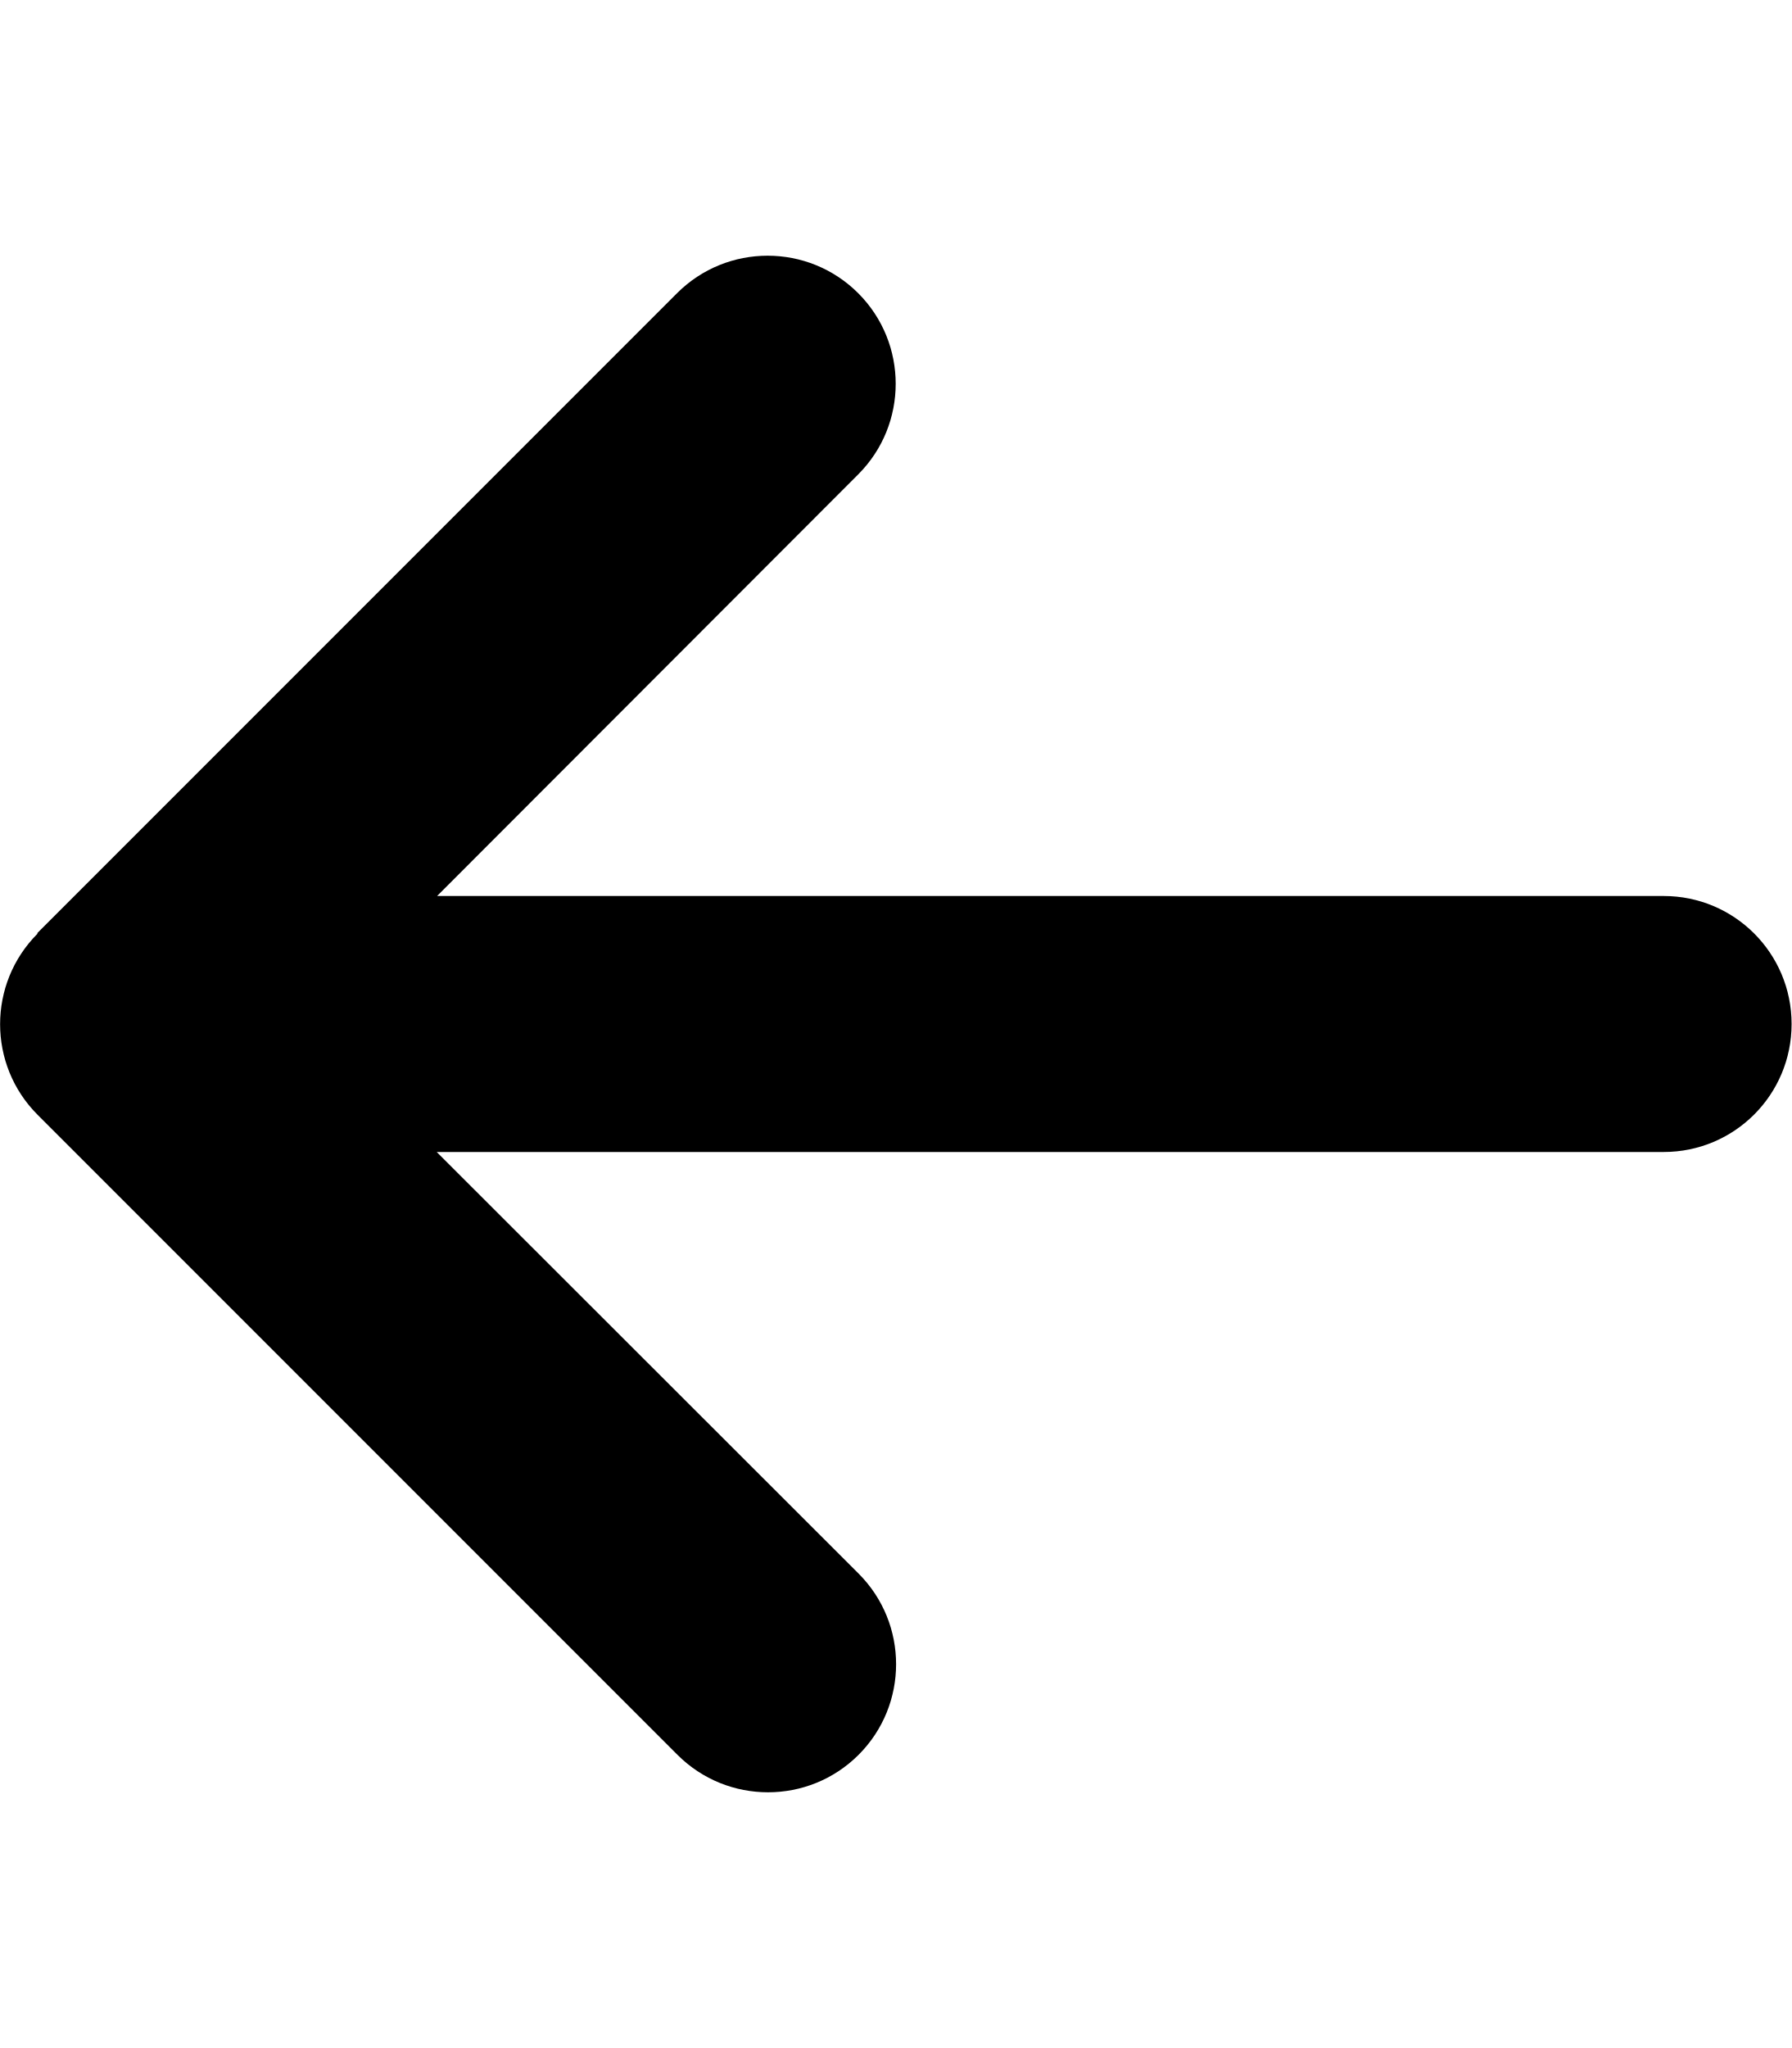
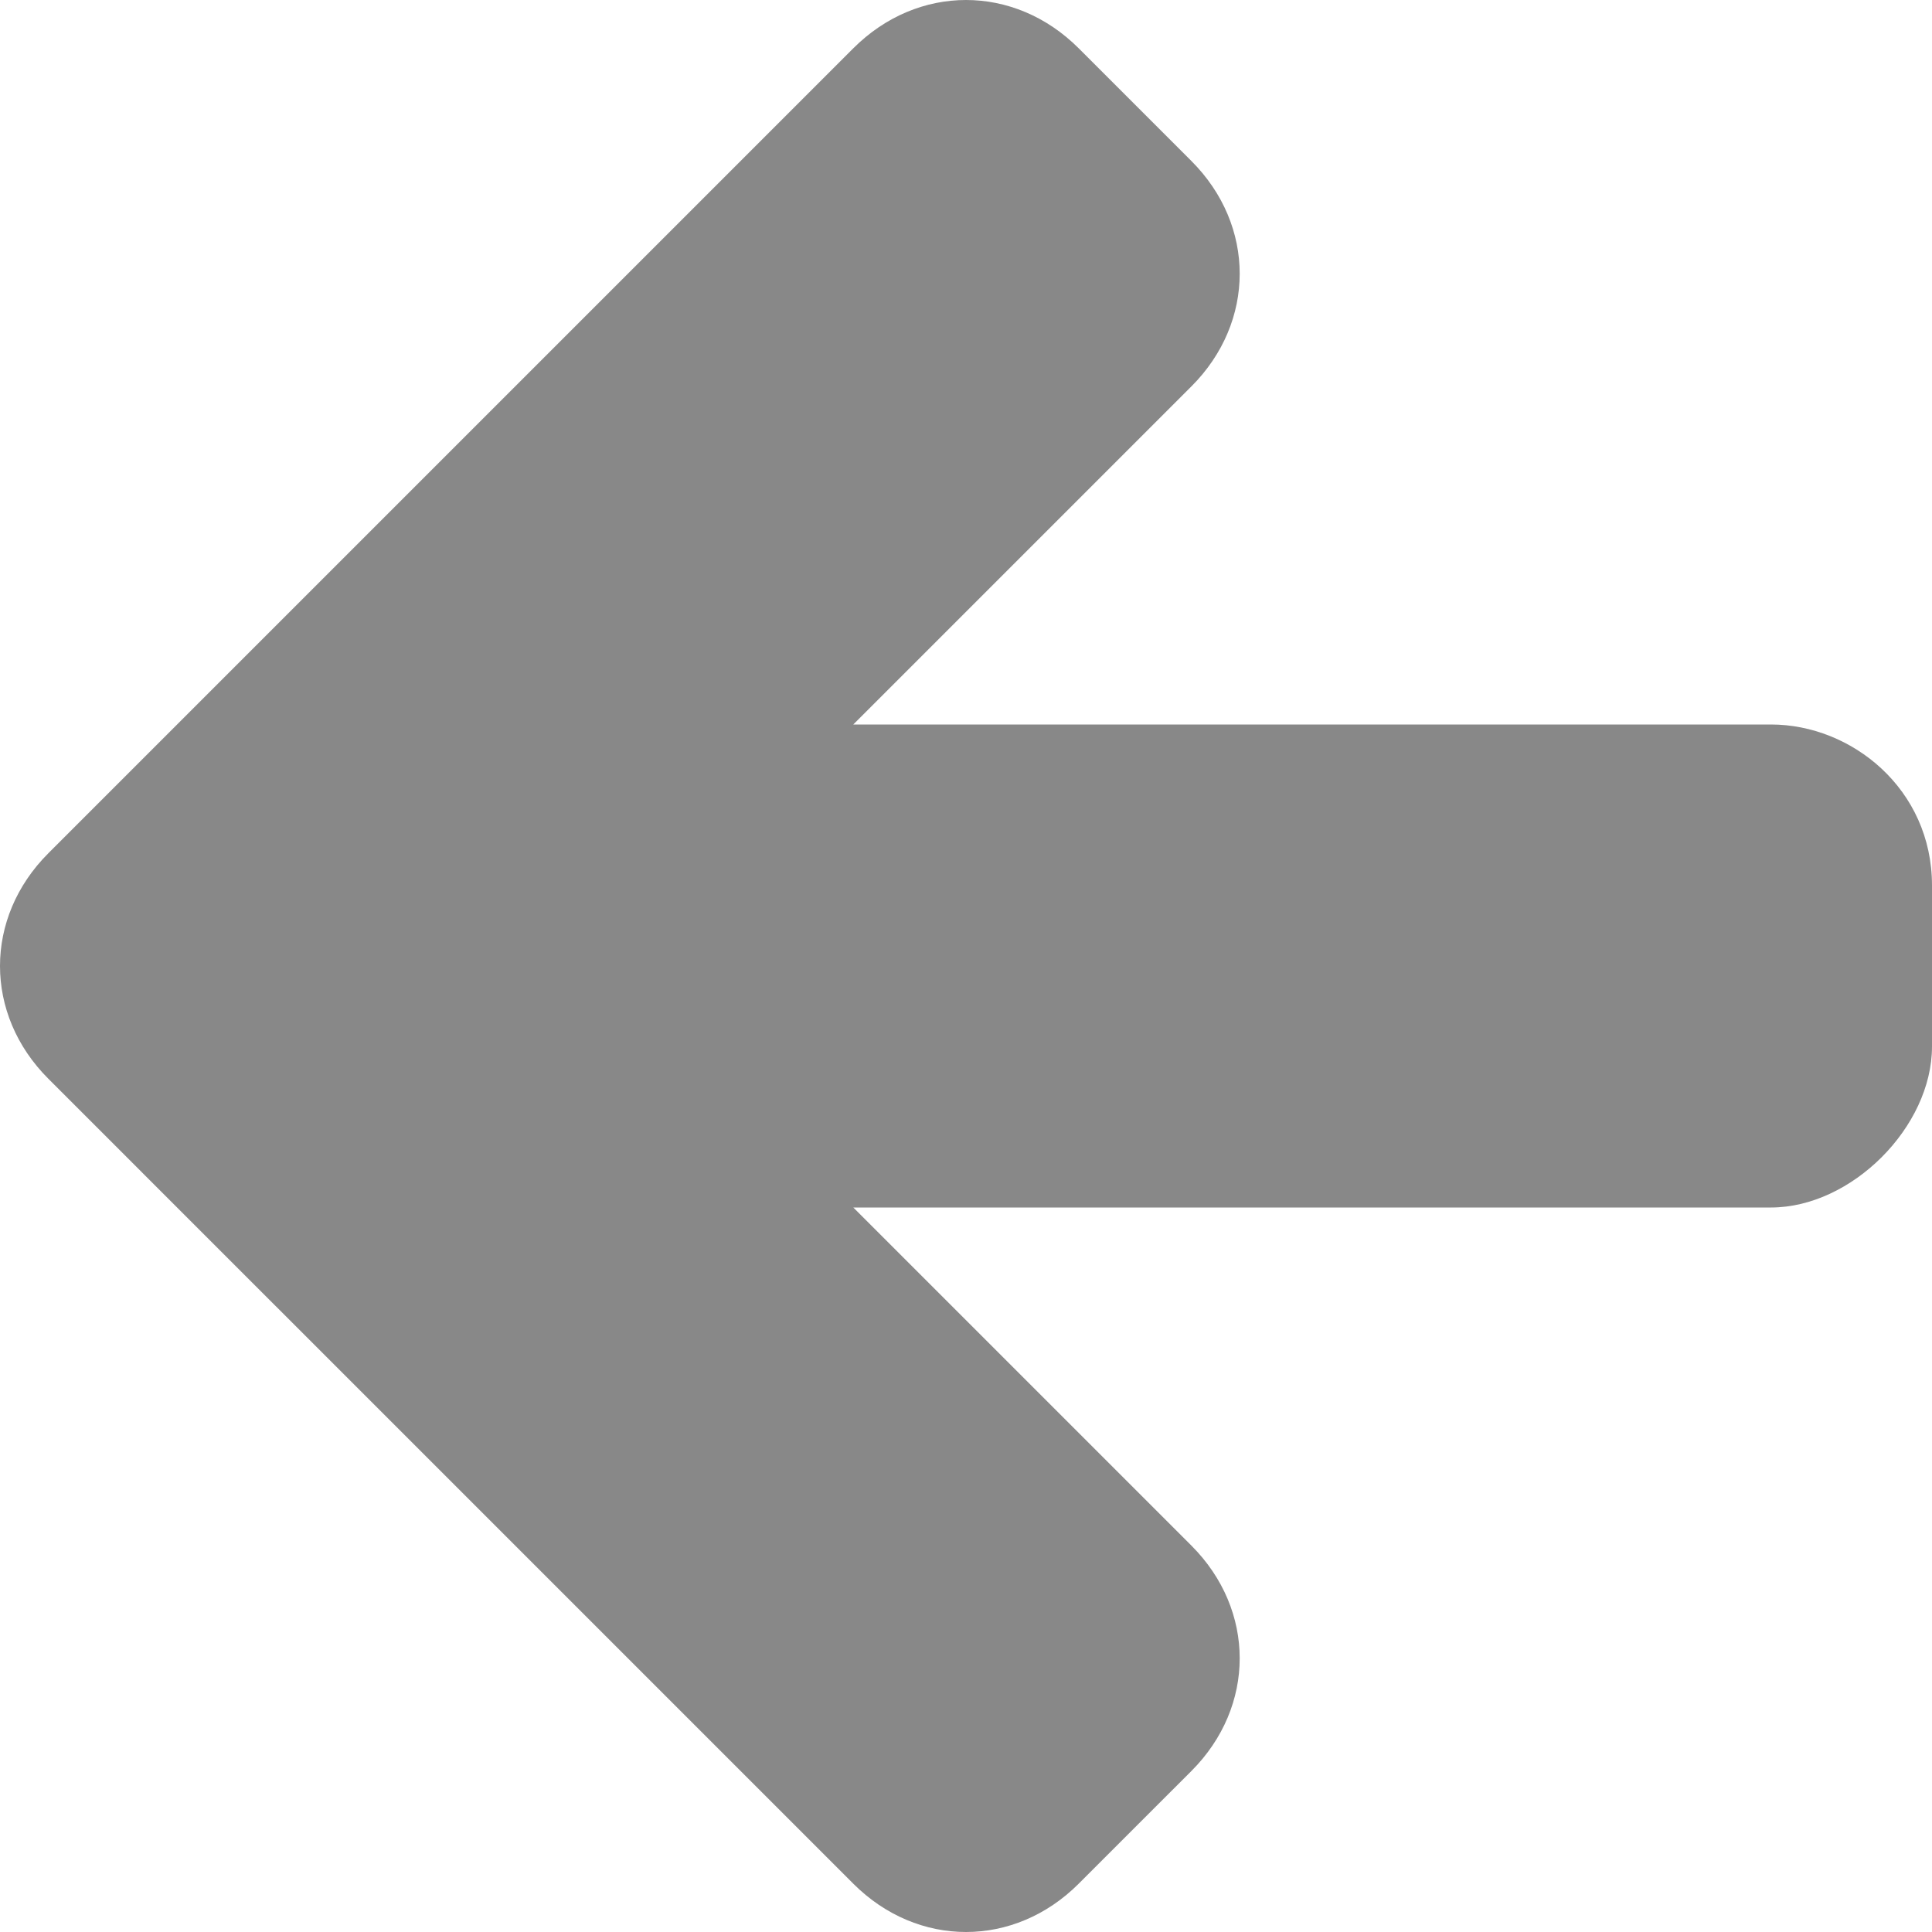
- <svg xmlns="http://www.w3.org/2000/svg" viewBox="0 0 448 512" preserveAspectRatio="xMinYMid meet">
-   <path d="M9.4 233.4c-12.5 12.5-12.5 32.8 0 45.3l160 160c12.5 12.5 32.8 12.5 45.3 0s12.5-32.8 0-45.3L109.2 288 416 288c17.7 0 32-14.3 32-32s-14.3-32-32-32l-306.7 0L214.6 118.6c12.5-12.5 12.5-32.8 0-45.3s-32.8-12.5-45.3 0l-160 160z" />
+ <svg xmlns="http://www.w3.org/2000/svg" width="12" height="12" viewBox="0 0 12 12" preserveAspectRatio="xMinYMid meet" overflow="visible">
+   <path d="M11 4.5H5.3l2.1-2.1c.4-.4.4-1 0-1.4L6.7.3c-.4-.4-1-.4-1.4 0l-5 5c-.4.4-.4 1 0 1.4l.7.7 4.3 4.3c.4.4 1 .4 1.4 0l.7-.7c.4-.4.4-1 0-1.4L5.3 7.5H11c.5 0 1-.5 1-1v-1c0-.6-.5-1-1-1z" fill="#888" />
</svg>
